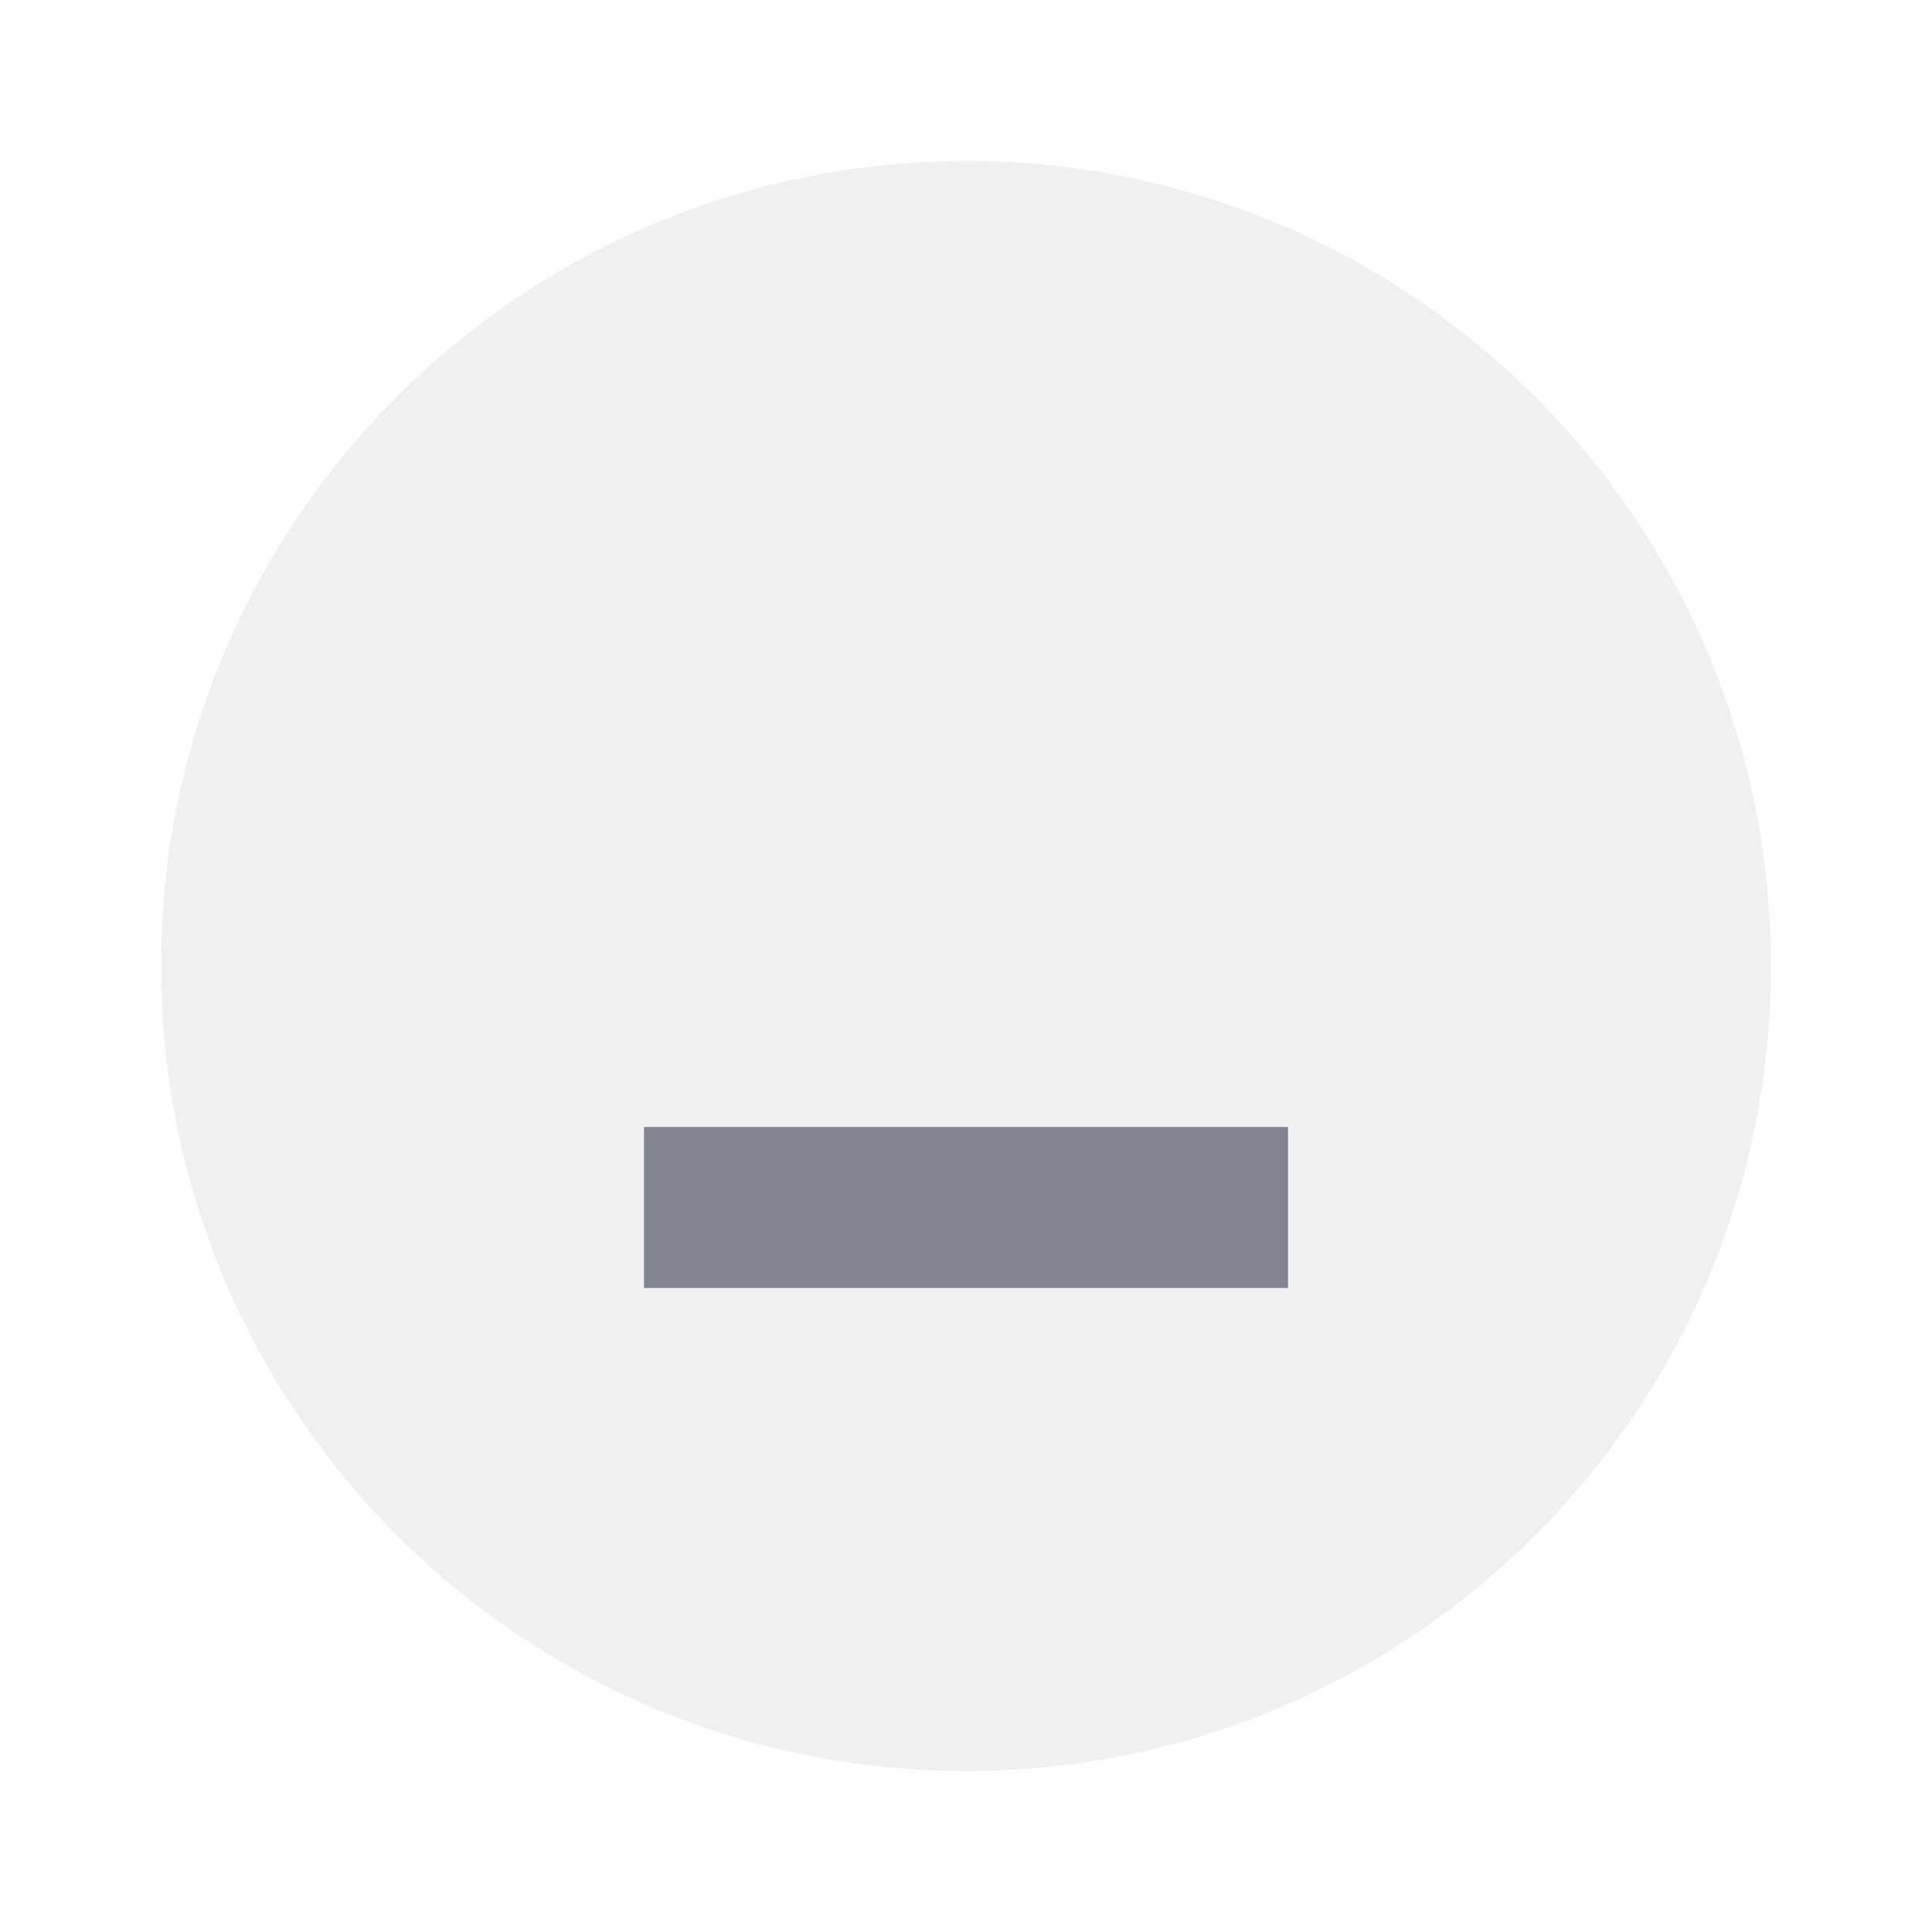
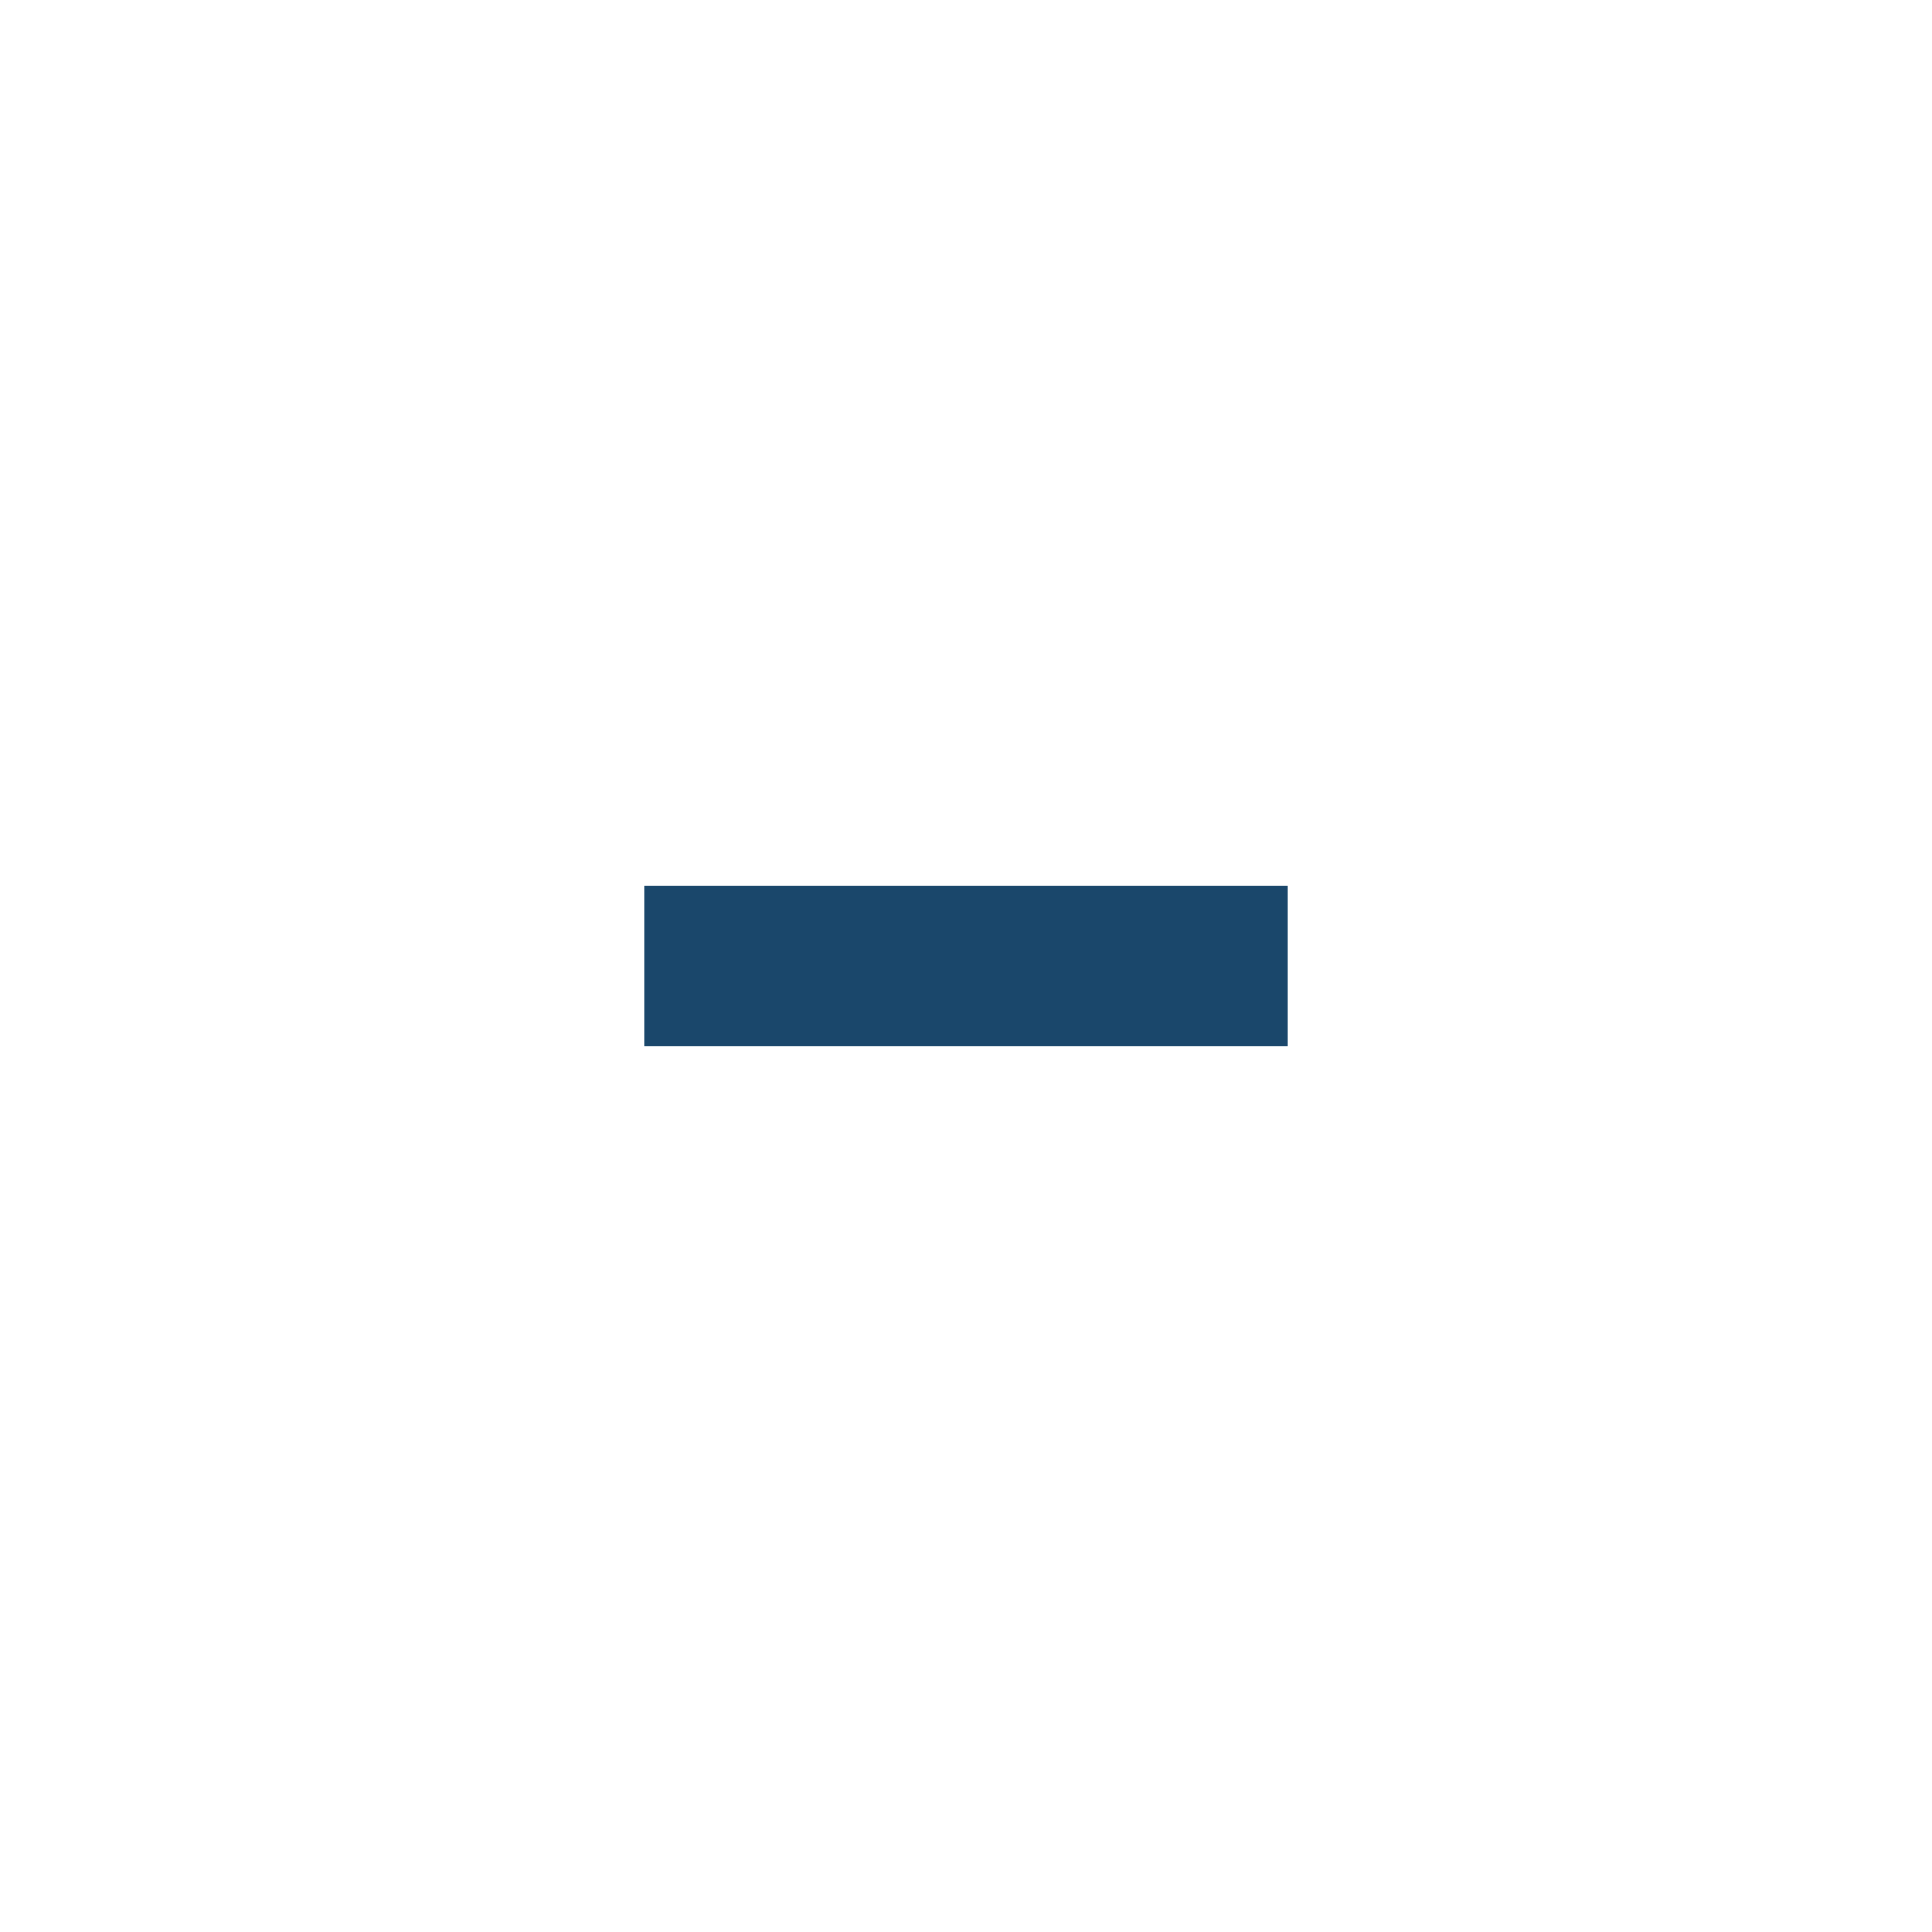
- <svg xmlns="http://www.w3.org/2000/svg" width="24" height="24" viewBox="0 0 24 24" fill="#373d4f">
-   <circle cx="12" cy="12" r="10" opacity=".08" />
-   <circle cx="12" cy="12" r="10" opacity="0" />
-   <path d="m8 14h8v2h-8z" opacity=".6" />
+ <svg xmlns="http://www.w3.org/2000/svg" version="1.1" x="0px" y="0px" width="24px" height="24px" viewBox="0 0 24 24" xml:space="preserve">
+   <rect x="8" y="11" fill="#1a476b" width="8" height="2" />
</svg>
